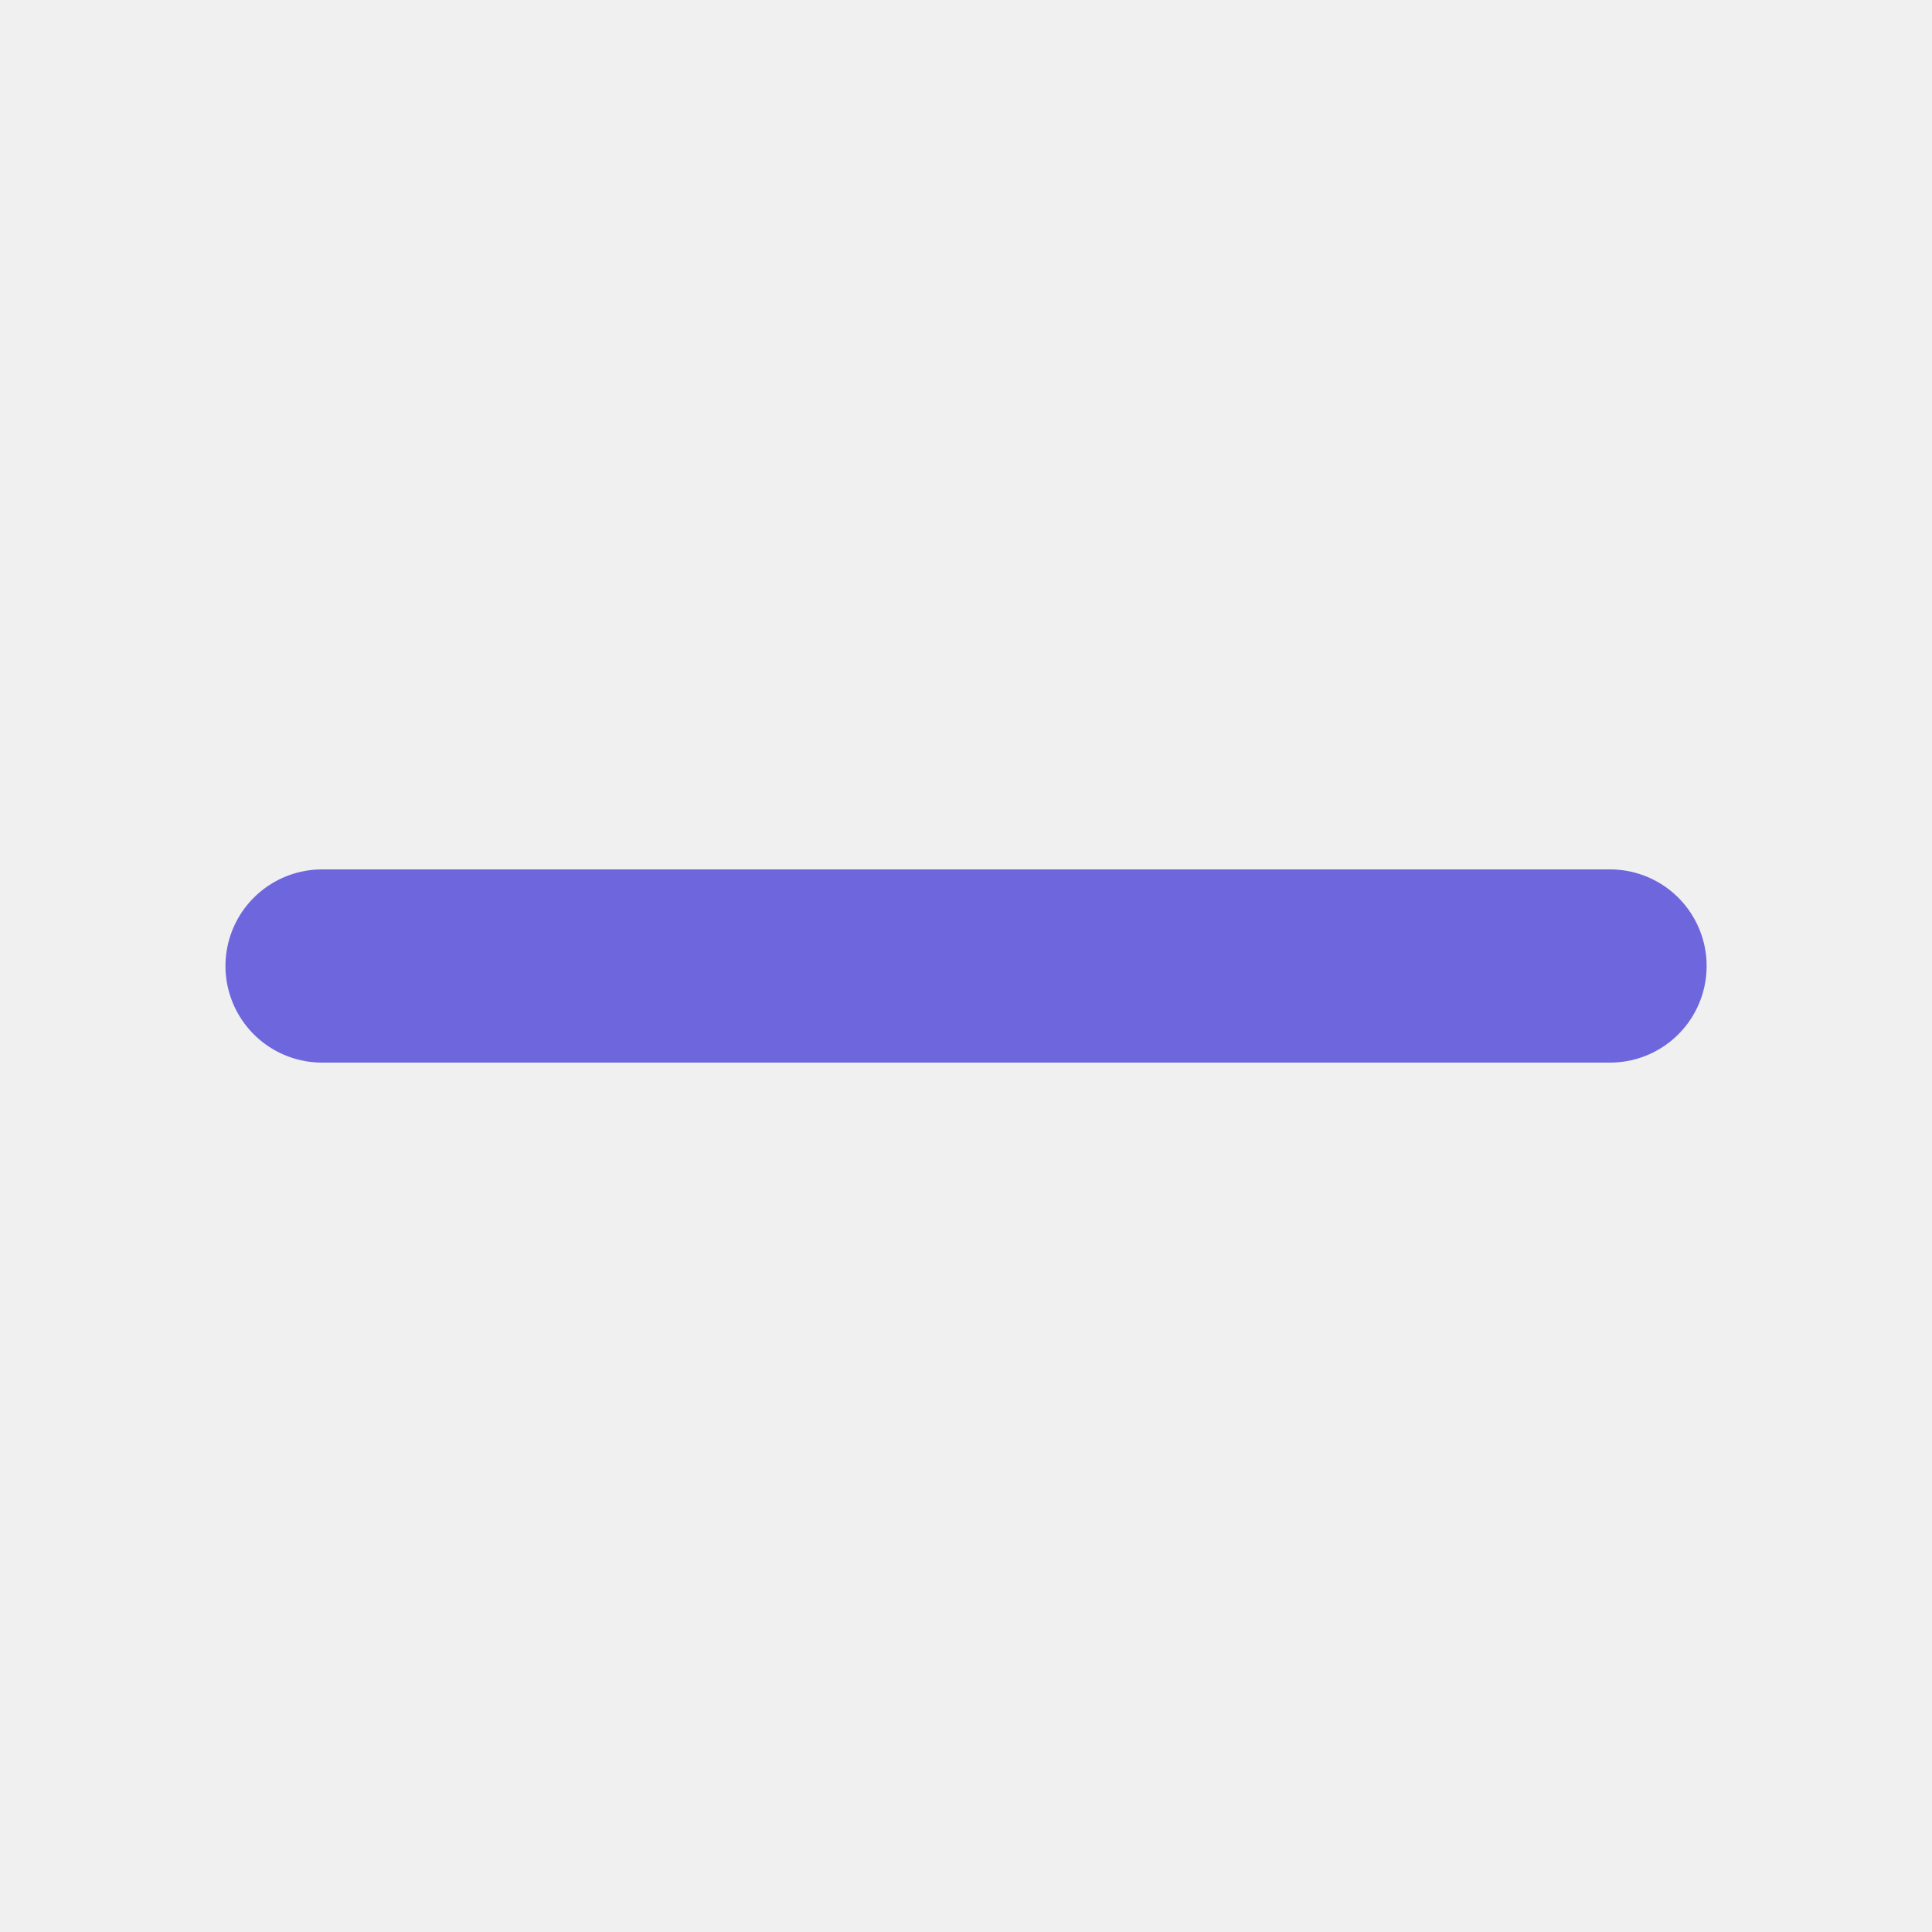
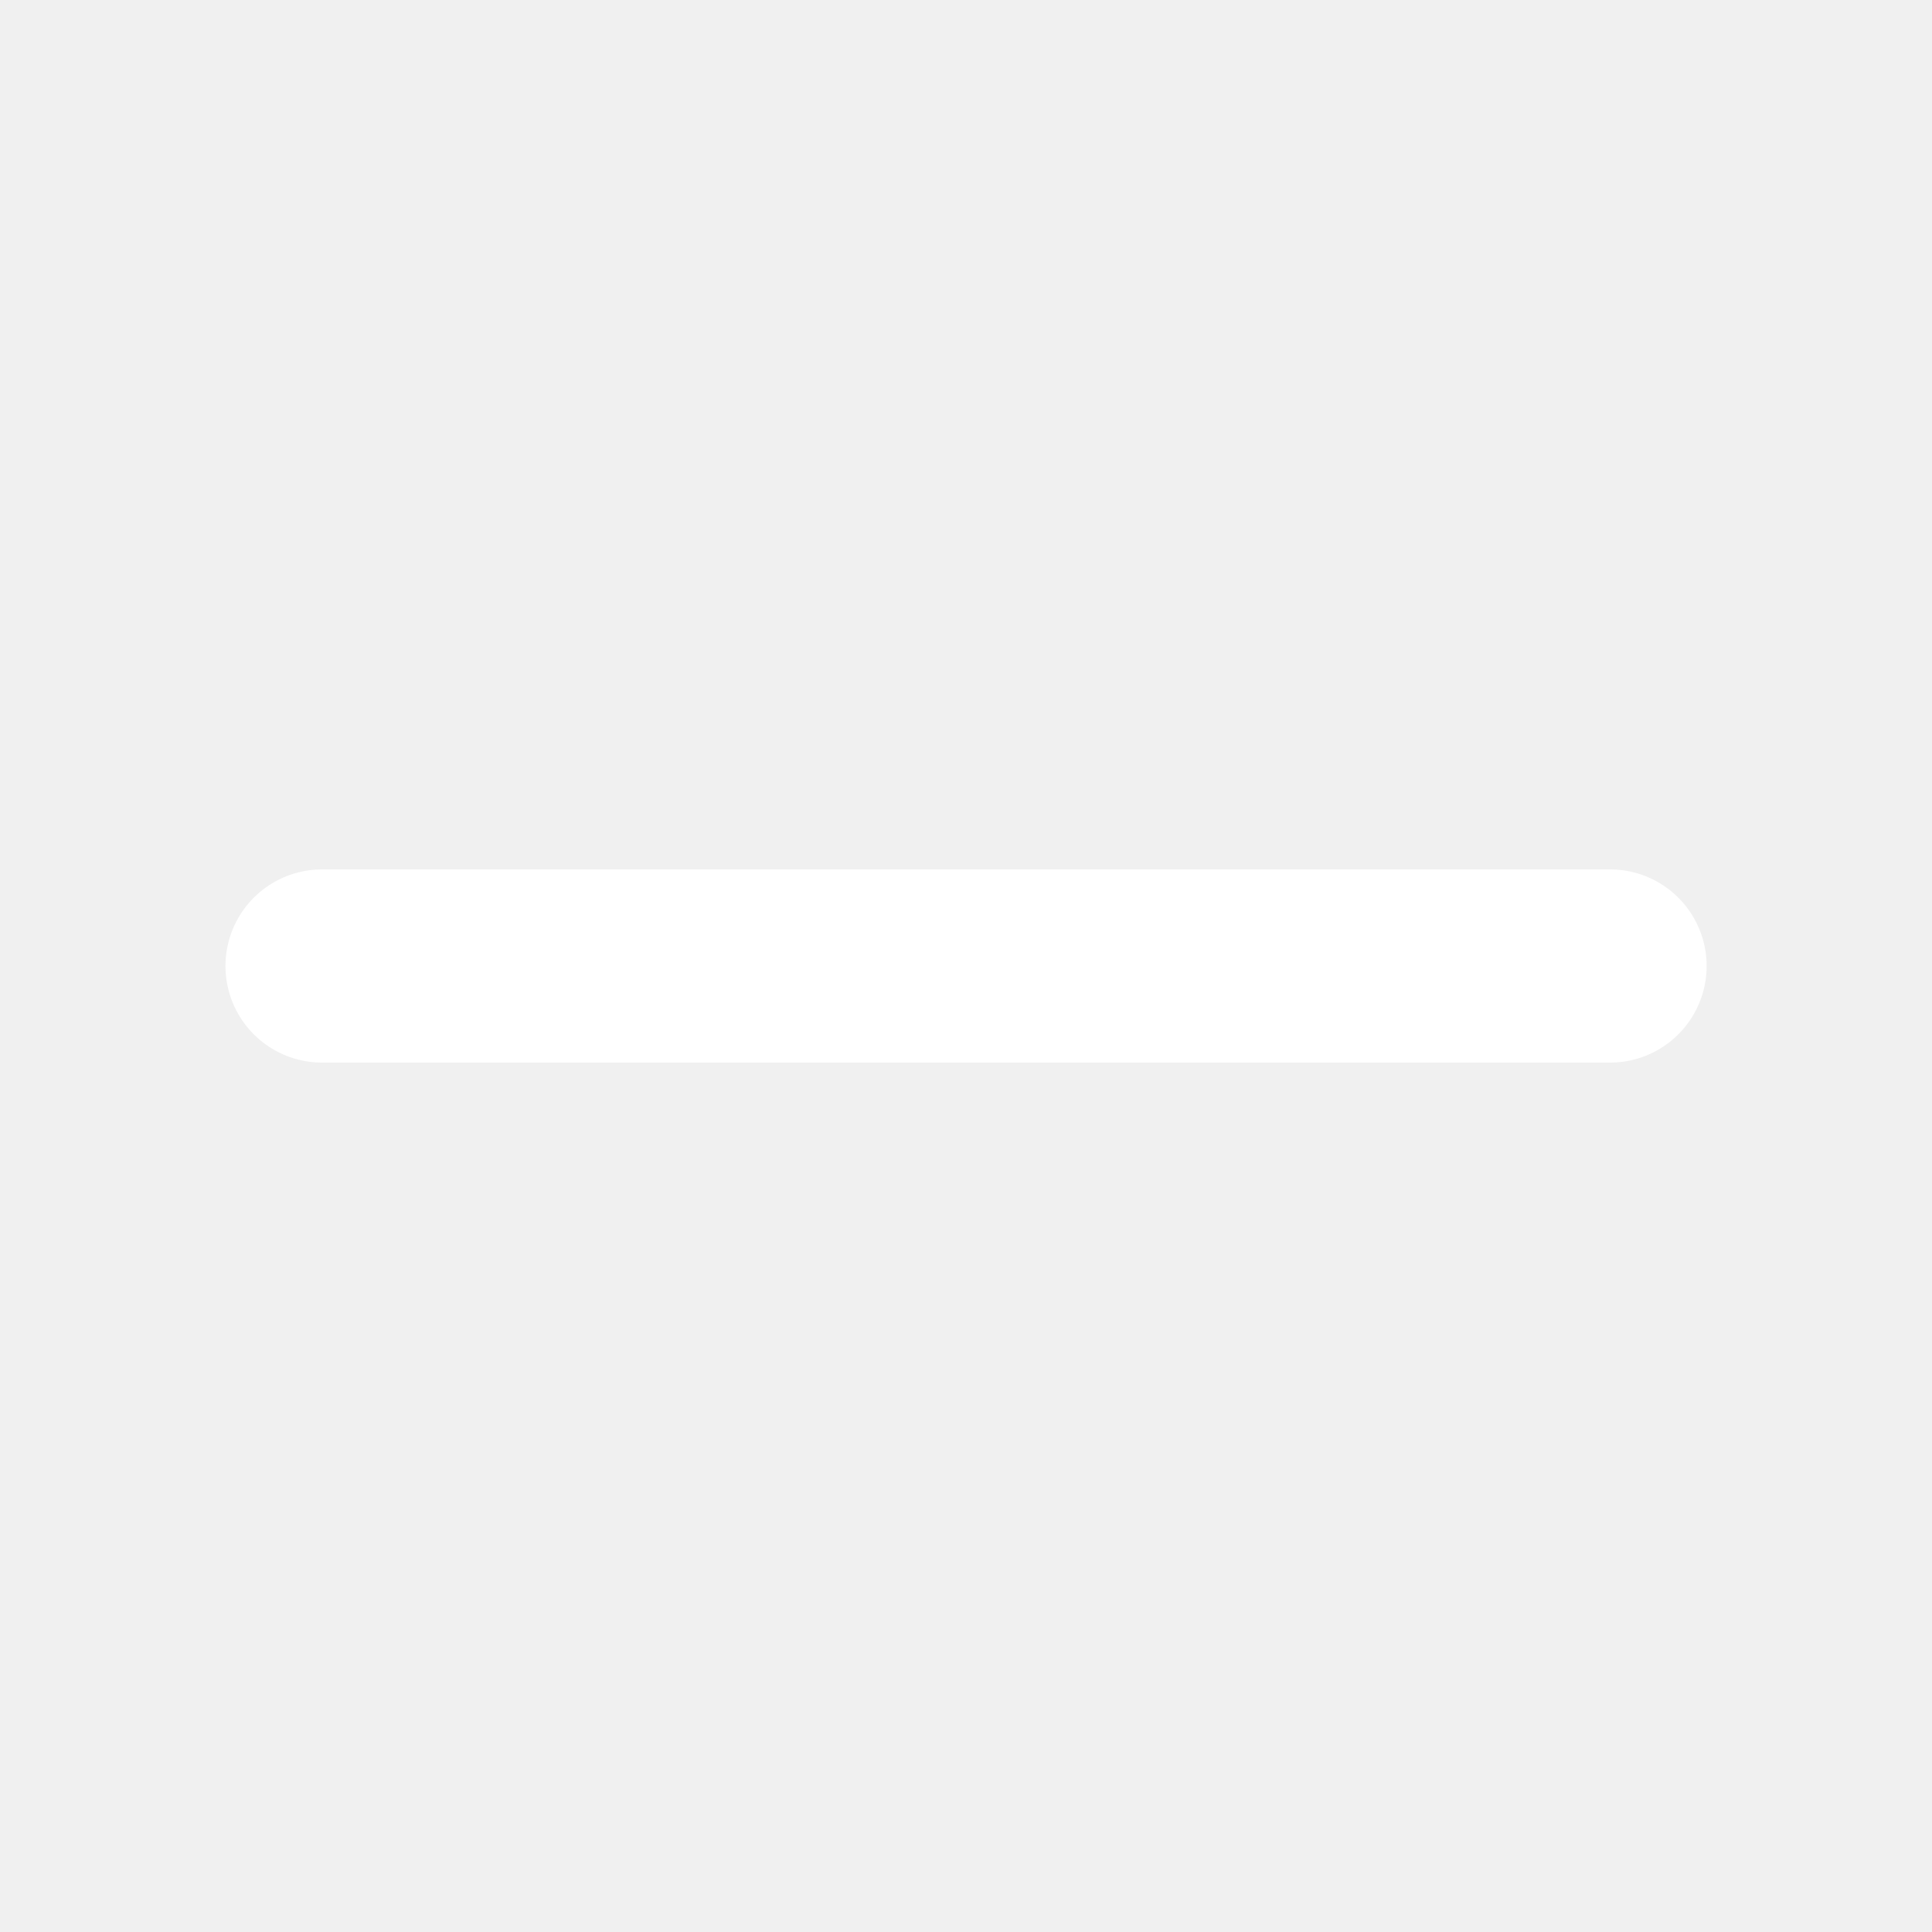
<svg xmlns="http://www.w3.org/2000/svg" width="20" height="20" viewBox="0 0 20 20" fill="none">
-   <path d="M3.334 10L16.667 10" stroke="#6D66DD" stroke-width="2" stroke-linecap="round" stroke-linejoin="round" />
+   <path d="M3.334 10L16.667 10" stroke="#fff" stroke-width="2" stroke-linecap="round" stroke-linejoin="round" />
</svg>
